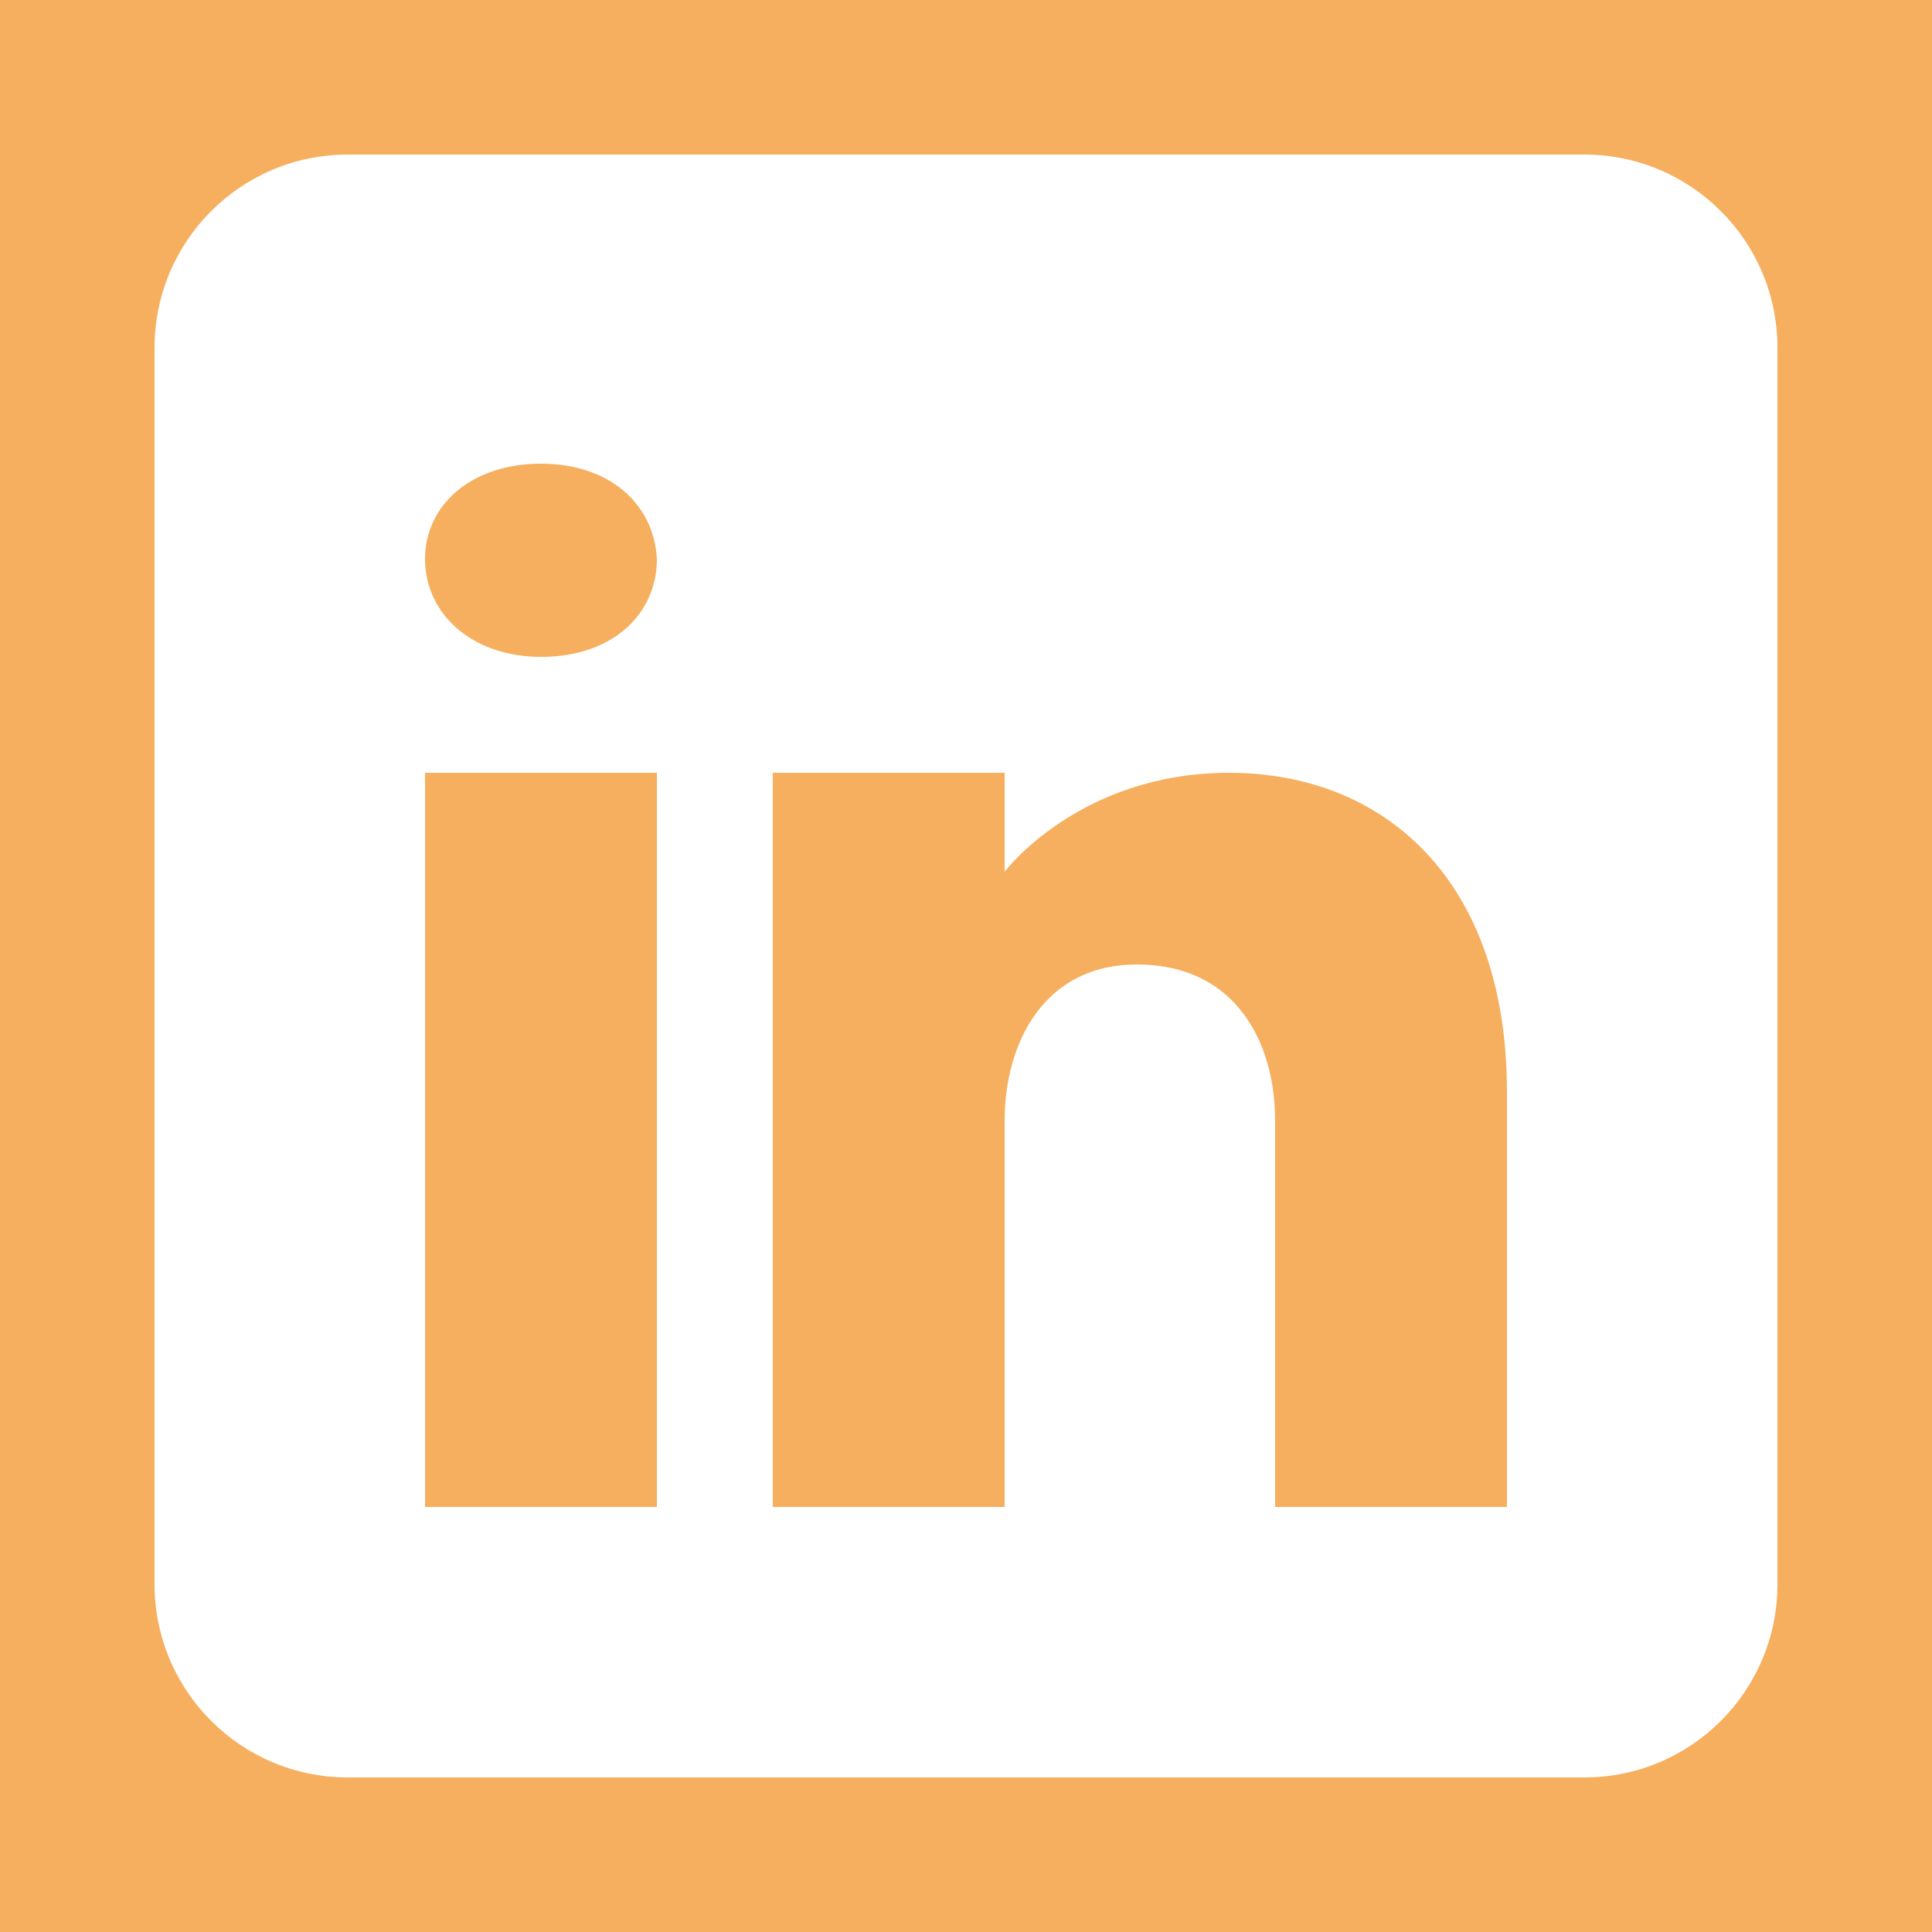
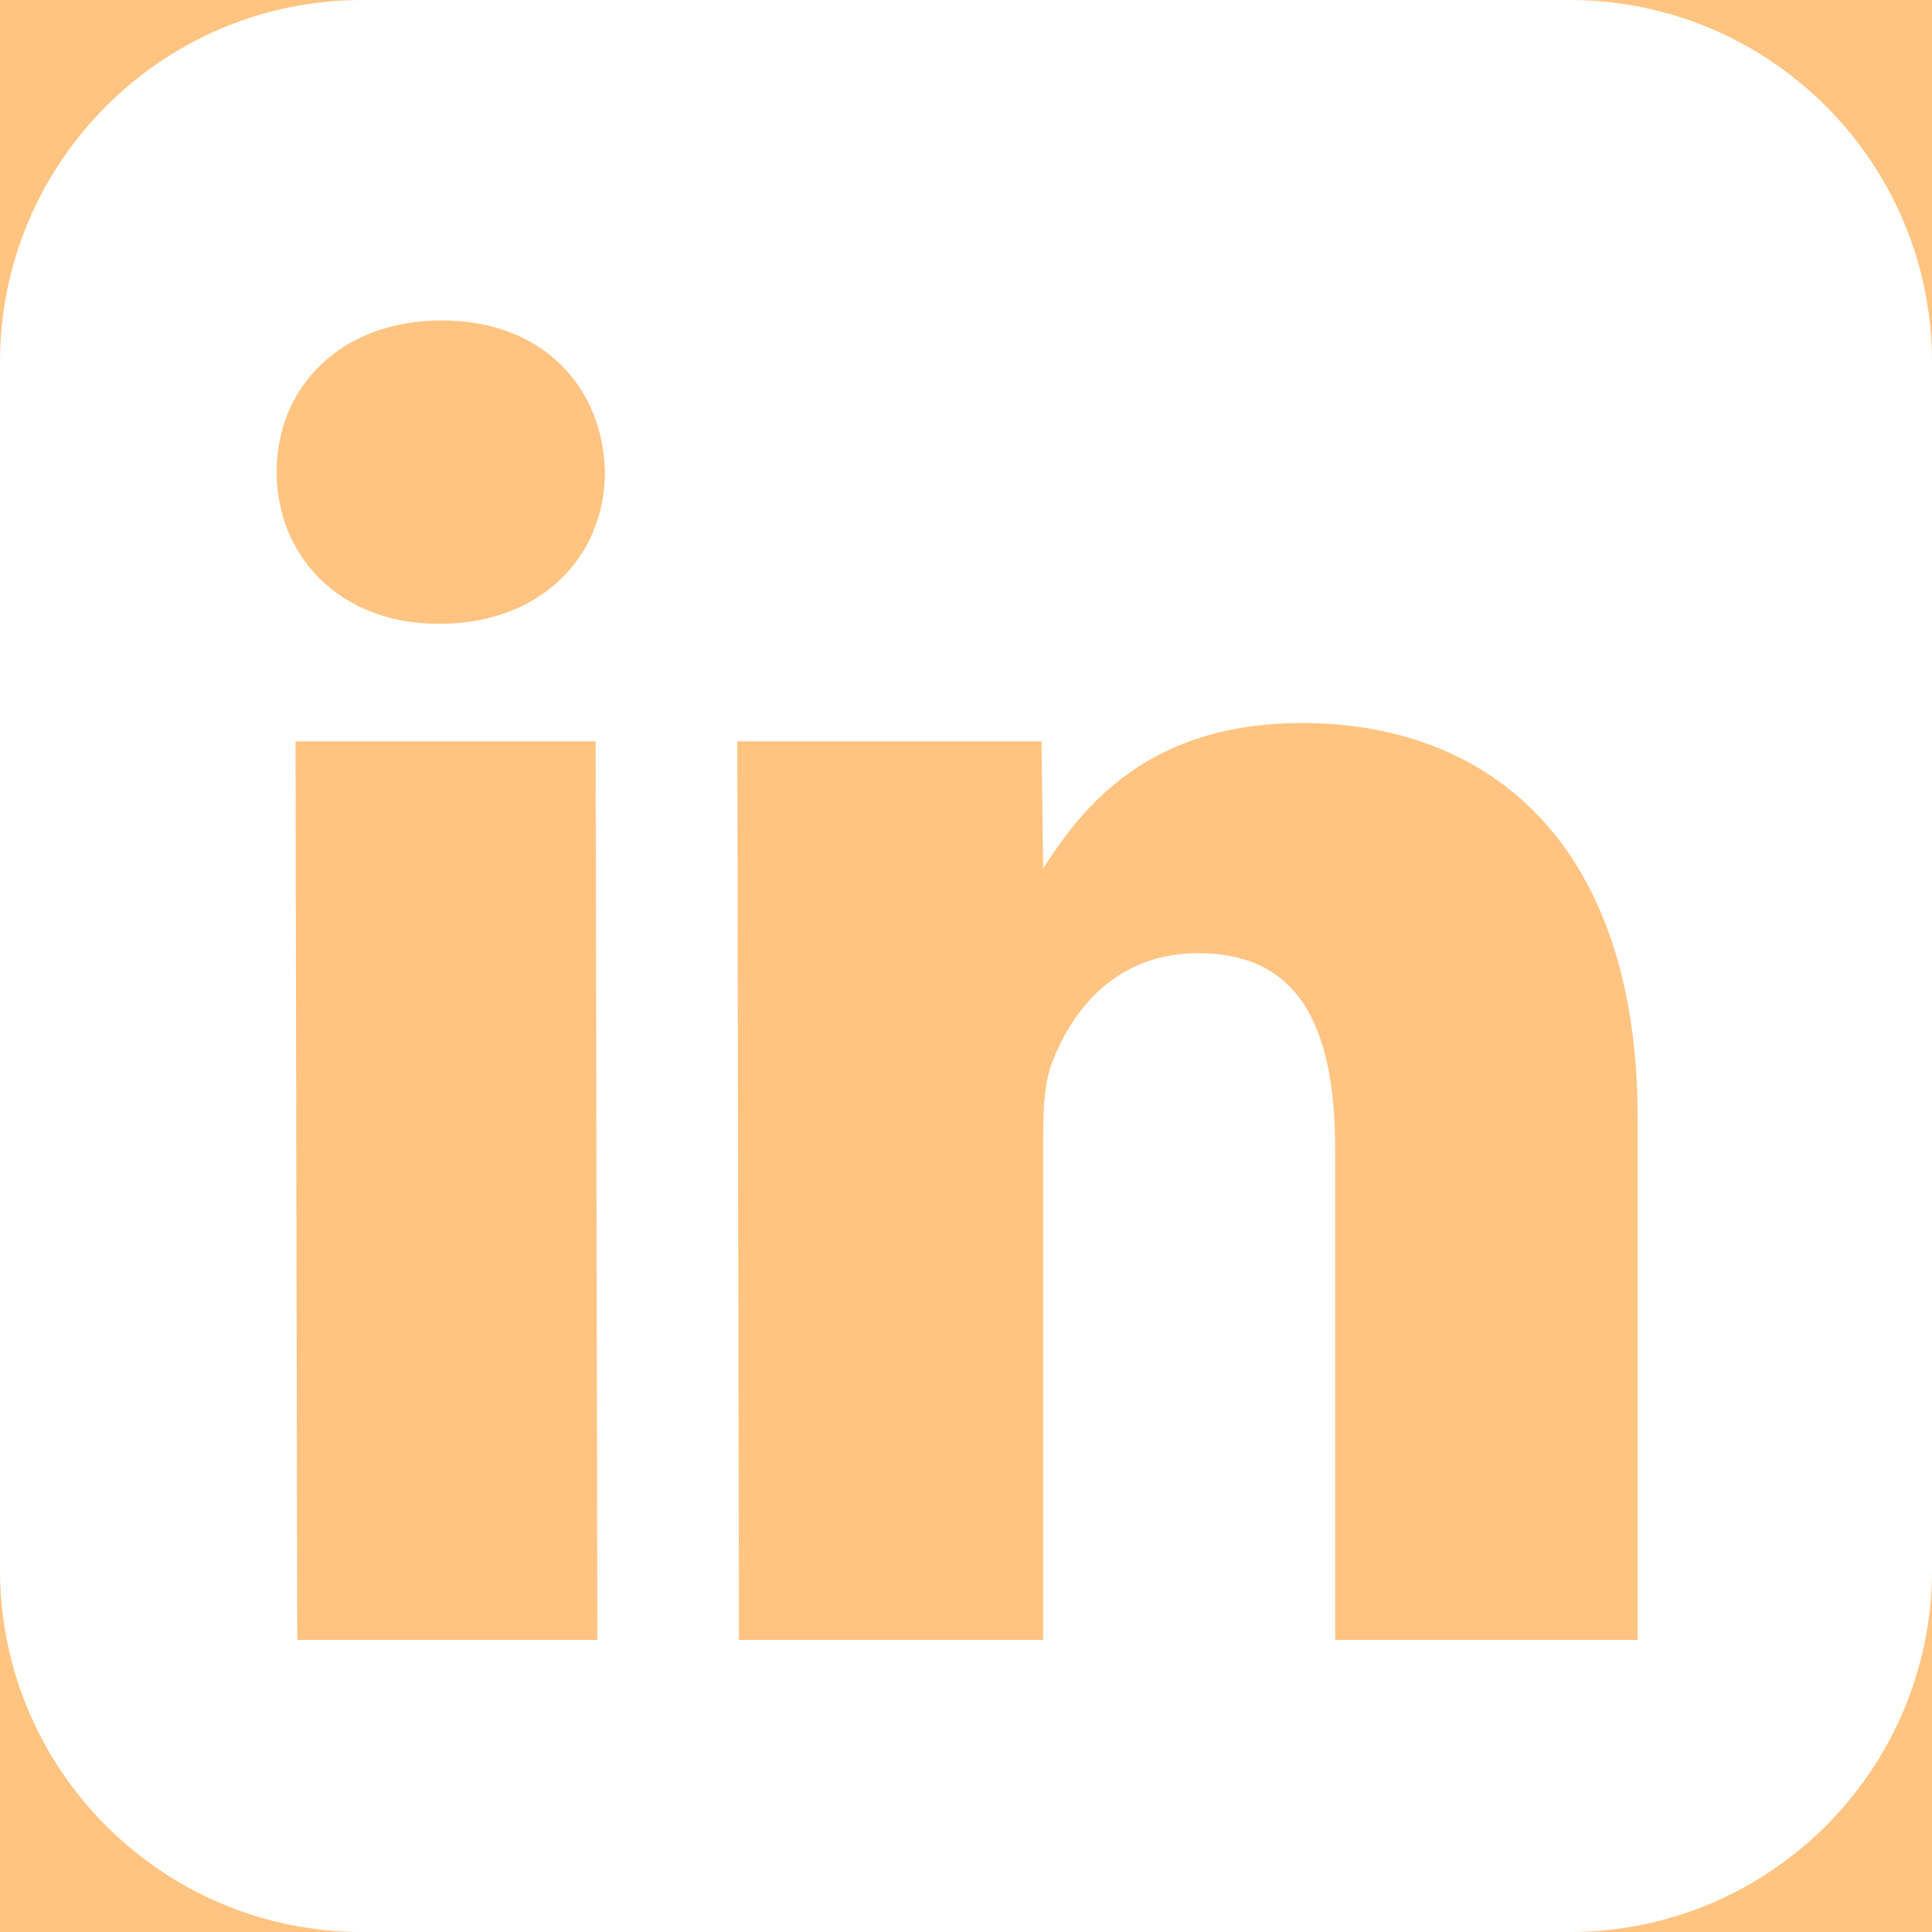
- <svg xmlns="http://www.w3.org/2000/svg" viewBox="0 0 50 50" width="50px" height="50px">
-   <g id="surface36403322">
-     <rect x="0" y="0" width="50" height="50" style="fill:rgb(96.471%,68.627%,36.863%);fill-opacity:1;stroke:none;" />
-     <path style=" stroke:none;fill-rule:nonzero;fill:rgb(100%,100%,100%);fill-opacity:1;" d="M 41 4 L 9 4 C 6.238 4 4 6.238 4 9 L 4 41 C 4 43.762 6.238 46 9 46 L 41 46 C 43.762 46 46 43.762 46 41 L 46 9 C 46 6.238 43.762 4 41 4 Z M 17 20 L 17 39 L 11 39 L 11 20 Z M 11 14.469 C 11 13.07 12.199 12 14 12 C 15.801 12 16.93 13.07 17 14.469 C 17 15.871 15.879 17 14 17 C 12.199 17 11 15.871 11 14.469 Z M 39 39 L 33 39 C 33 39 33 29.738 33 29 C 33 27 32 25 29.5 24.961 L 29.422 24.961 C 27 24.961 26 27.02 26 29 C 26 29.91 26 39 26 39 L 20 39 L 20 20 L 26 20 L 26 22.559 C 26 22.559 27.93 20 31.809 20 C 35.781 20 39 22.73 39 28.262 Z M 39 39 " />
+ <svg xmlns="http://www.w3.org/2000/svg" viewBox="0 0 26 26" width="26px" height="26px">
+   <g id="surface37537535">
+     <rect x="0" y="0" width="26" height="26" style="fill:rgb(100%,76.863%,50.588%);fill-opacity:1;stroke:none;" />
+     <path style=" stroke:none;fill-rule:nonzero;fill:rgb(100%,100%,100%);fill-opacity:1;" d="M 21.125 0 L 4.875 0 C 2.184 0 0 2.184 0 4.875 L 0 21.125 C 0 23.816 2.184 26 4.875 26 L 21.125 26 C 23.816 26 26 23.816 26 21.125 L 26 4.875 C 26 2.184 23.816 0 21.125 0 Z M 8.039 22.07 L 4 22.07 L 3.977 9.977 L 8.016 9.977 Z M 5.918 8.395 L 5.895 8.395 C 4.574 8.395 3.723 7.484 3.723 6.352 C 3.723 5.191 4.602 4.312 5.945 4.312 C 7.289 4.312 8.113 5.191 8.141 6.352 C 8.141 7.484 7.285 8.395 5.918 8.395 Z M 22.043 22.07 L 17.969 22.07 L 17.969 15.5 C 17.969 13.91 17.547 12.828 16.125 12.828 C 15.039 12.828 14.453 13.559 14.172 14.266 C 14.066 14.52 14.039 14.867 14.039 15.223 L 14.039 22.07 L 9.945 22.07 L 9.922 9.977 L 14.016 9.977 L 14.039 11.684 C 14.562 10.875 15.434 9.73 17.52 9.73 C 20.105 9.73 22.039 11.418 22.039 15.047 L 22.039 22.07 Z M 22.043 22.07 " />
  </g>
</svg>
